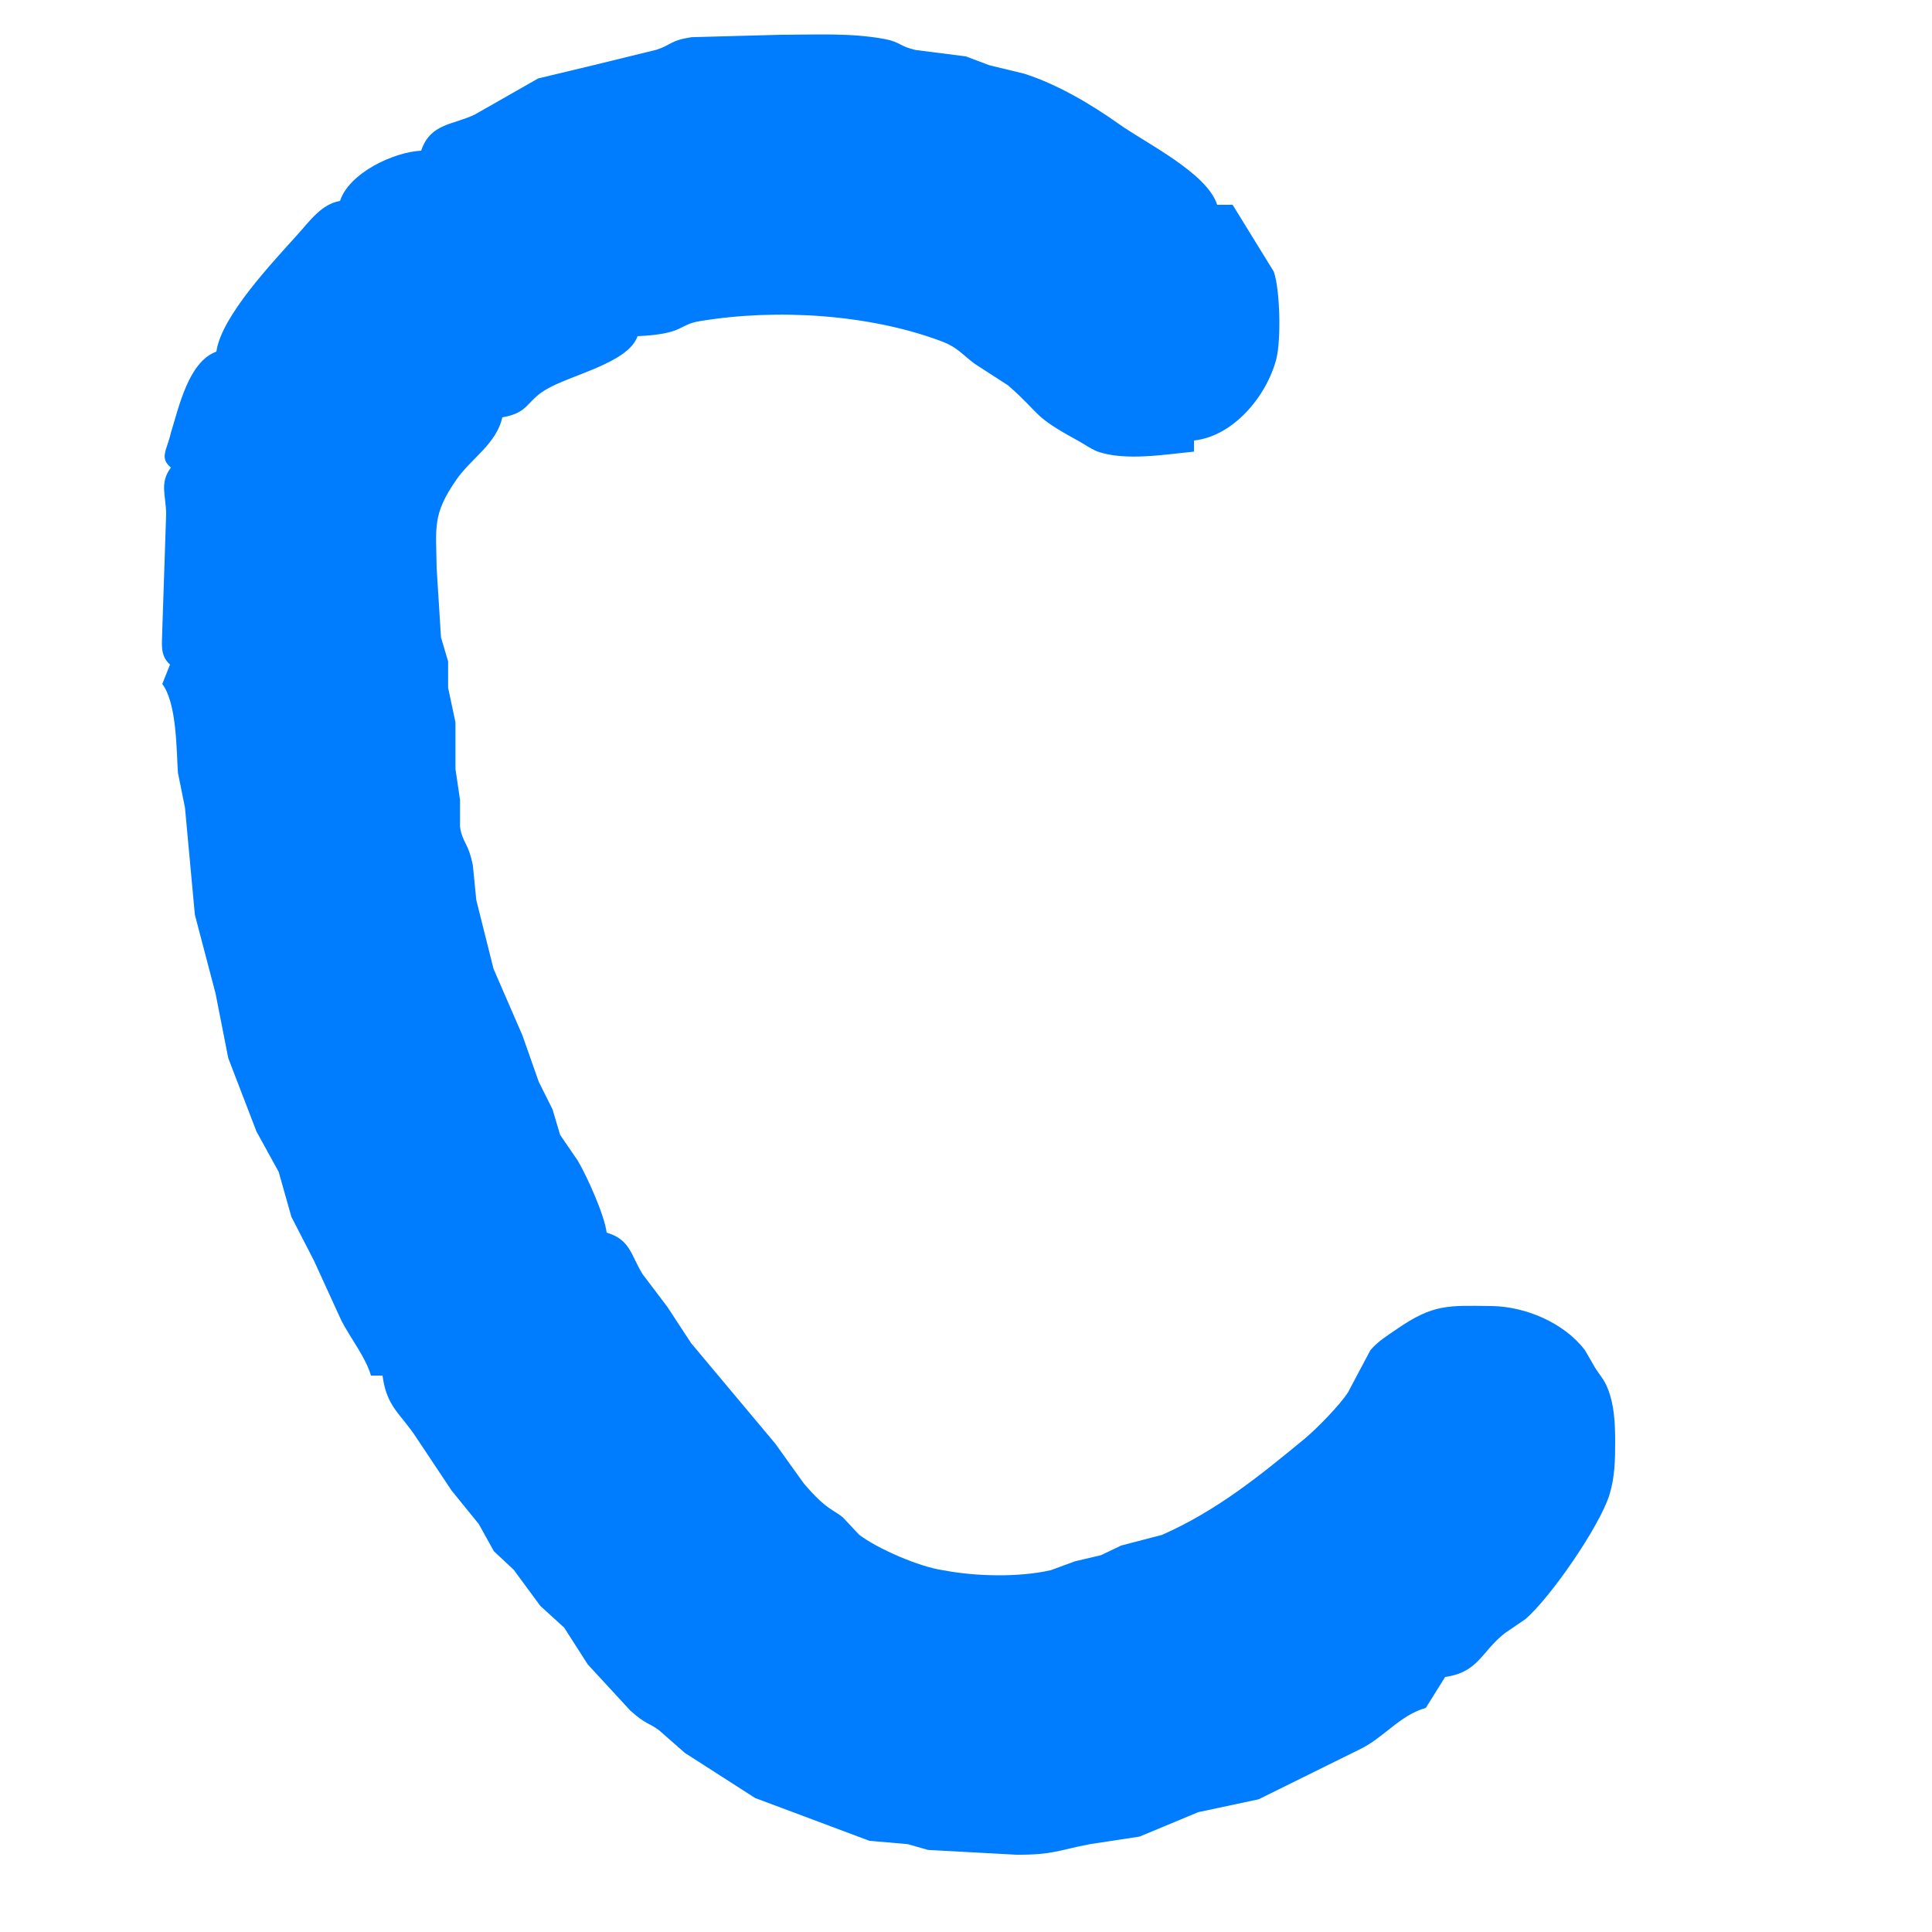
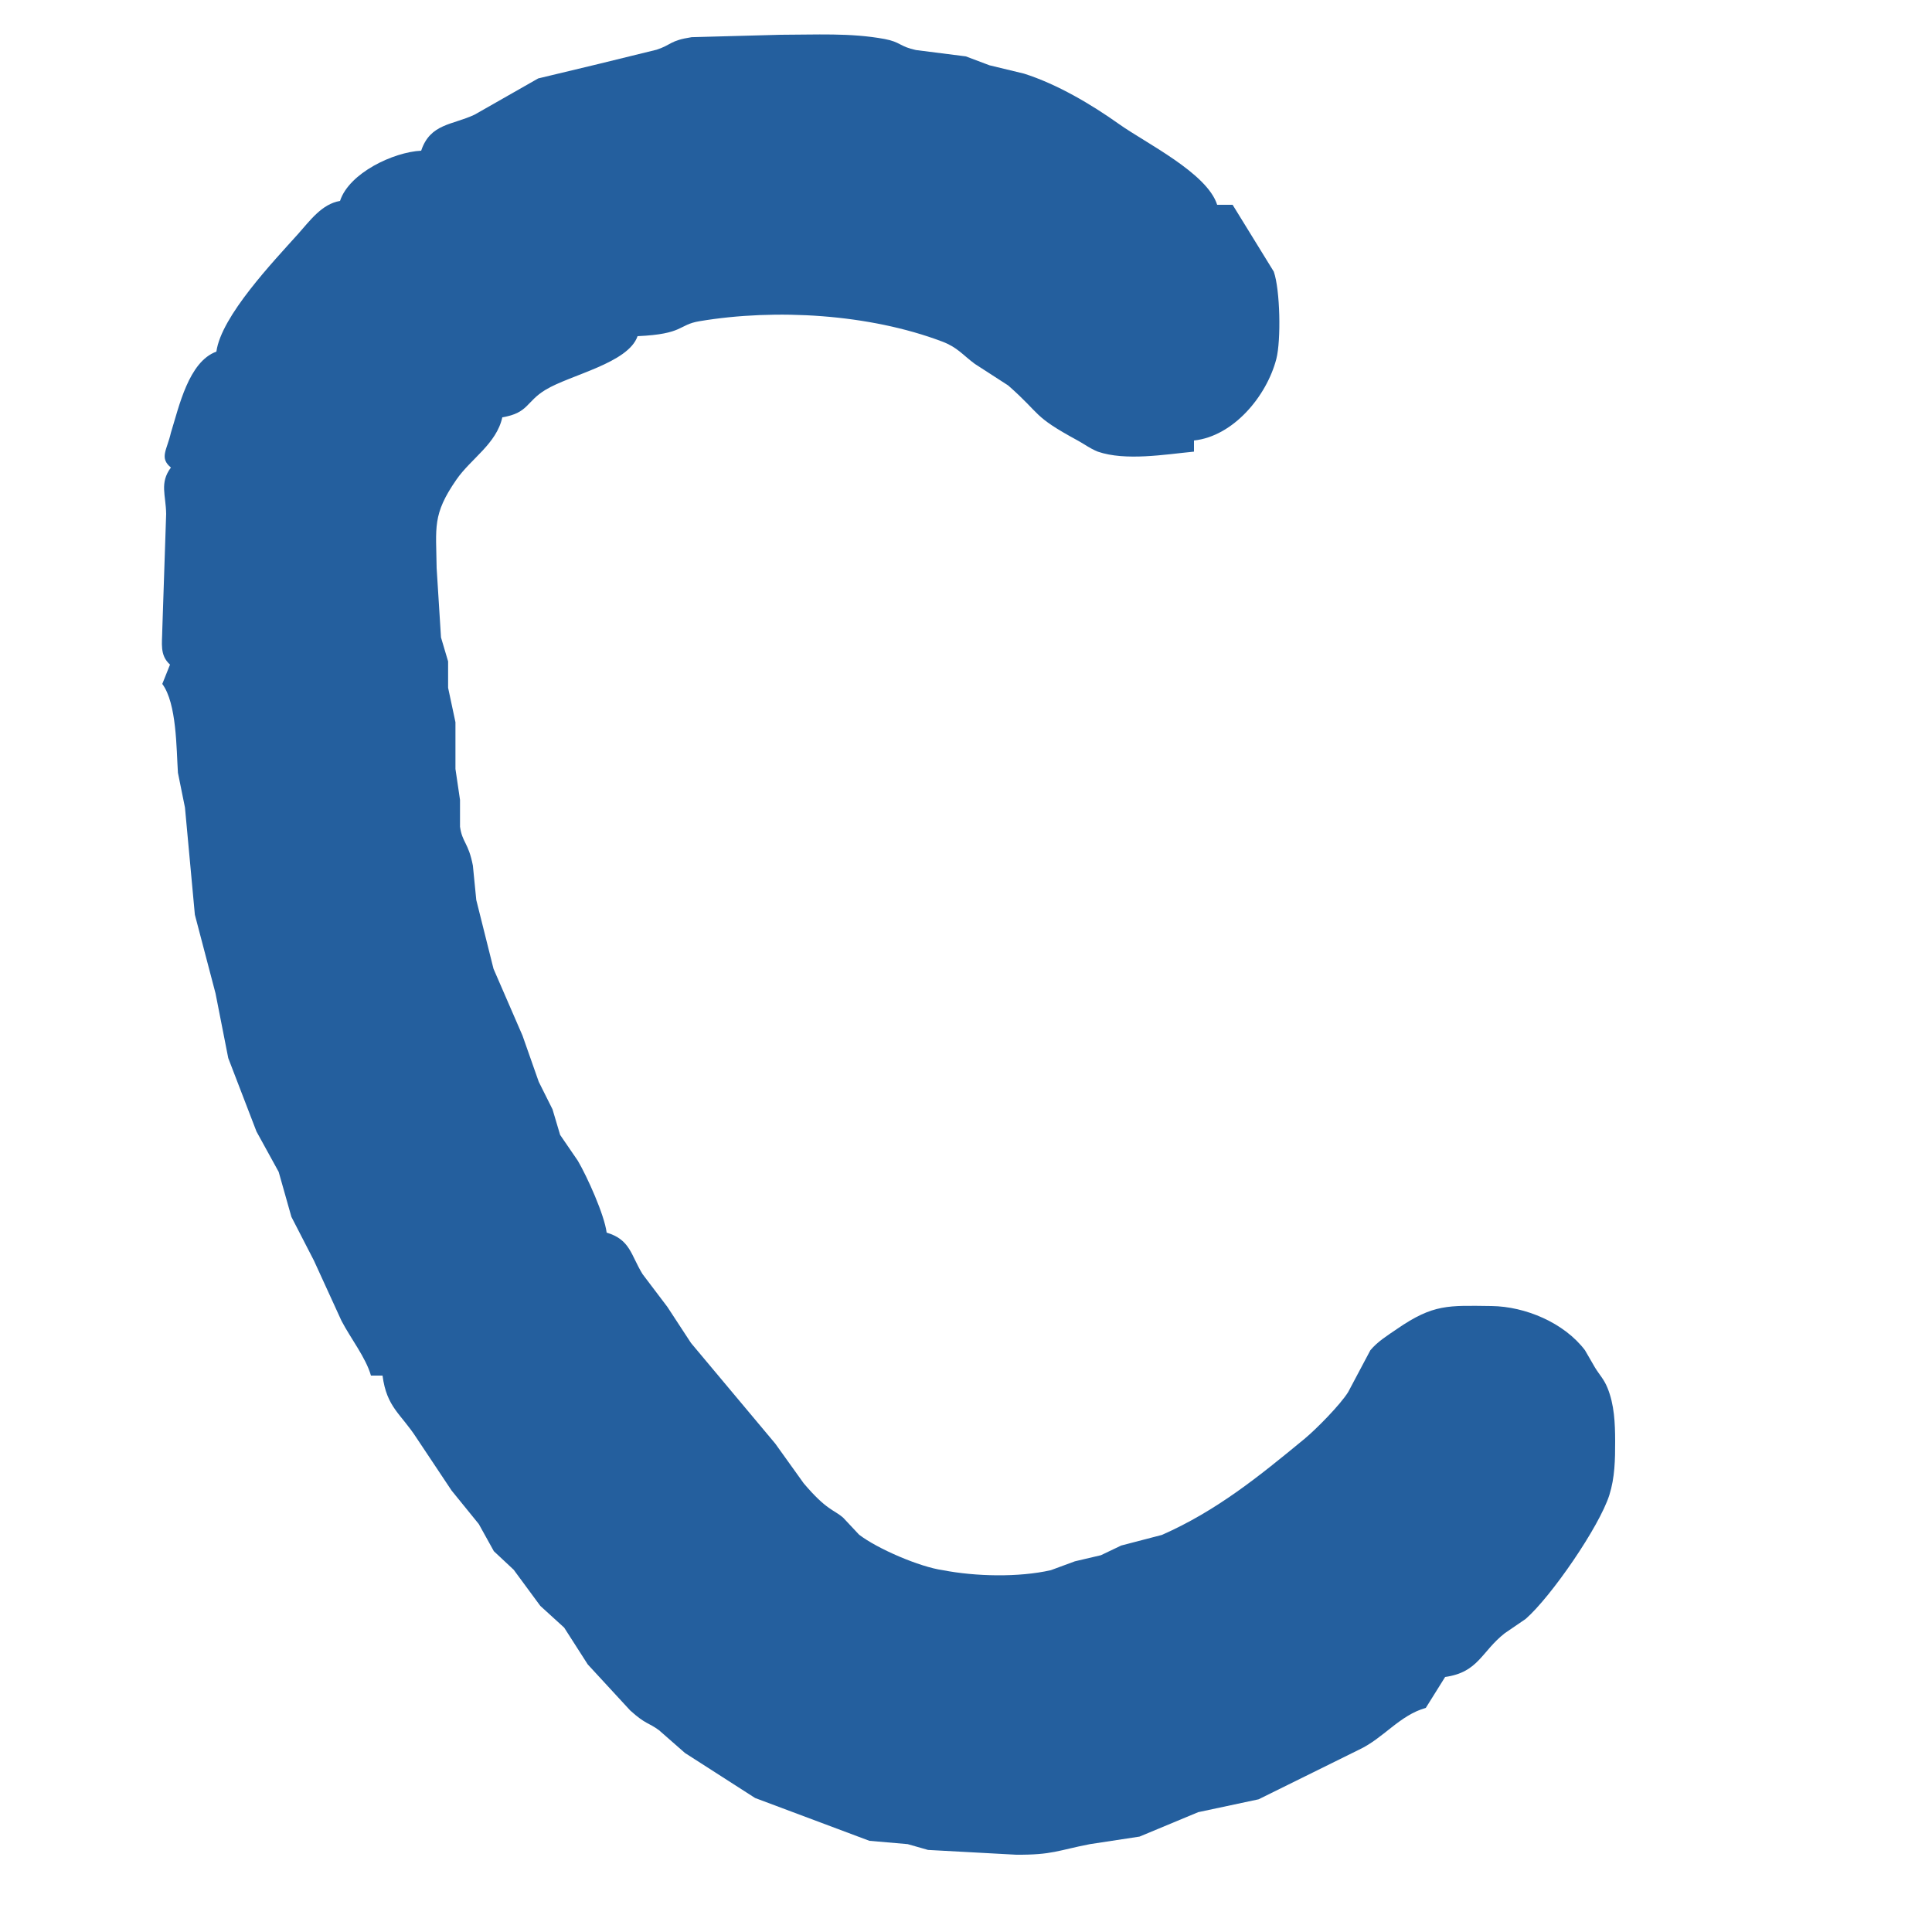
<svg xmlns="http://www.w3.org/2000/svg" width="1.667in" height="1.667in" viewBox="0 0 500 500">
-   <path id="blue" fill="#007cff" stroke="none" stroke-width="1" d="M 109.00,39.00            C 111.35,31.94 117.09,32.38 122.83,29.67              122.83,29.67 139.28,20.30 139.28,20.30              139.28,20.30 154.83,16.57 154.83,16.57              154.83,16.57 169.91,12.87 169.91,12.87              173.91,11.56 173.28,10.51 179.00,9.62              179.00,9.62 202.00,9.00 202.00,9.00              210.94,9.00 220.14,8.45 228.96,10.10              233.10,10.88 232.77,12.03 237.04,12.95              237.04,12.95 249.95,14.59 249.95,14.59              249.95,14.59 256.09,16.90 256.09,16.90              256.09,16.90 265.00,19.05 265.00,19.05              273.50,21.74 282.36,26.96 289.59,32.10              296.53,37.04 312.41,44.77 315.00,53.00              315.00,53.00 319.00,53.00 319.00,53.00              319.00,53.00 329.65,70.29 329.65,70.29              331.31,75.00 331.56,88.08 330.31,92.91              327.81,102.54 319.17,112.92 309.00,114.00              309.00,114.00 309.00,116.88 309.00,116.88              301.50,117.61 291.29,119.36 284.09,116.88              281.84,115.94 280.82,115.04 278.83,113.96              266.99,107.52 269.70,107.47 260.91,99.75              260.91,99.75 252.28,94.17 252.28,94.17              249.13,91.85 247.84,89.91 243.83,88.39              225.00,81.27 200.85,79.80 181.01,83.13              175.43,84.06 177.08,86.45 165.00,87.00              162.59,94.01 147.57,97.00 141.17,100.89              136.11,103.96 136.80,106.87 130.00,108.00              128.47,114.89 121.89,118.68 118.13,124.11              111.82,133.20 112.88,136.46 113.00,147.00              113.00,147.00 114.13,164.96 114.13,164.96              114.13,164.96 115.97,171.17 115.97,171.17              115.97,171.17 115.97,178.00 115.97,178.00              115.97,178.00 117.87,186.91 117.87,186.91              117.87,186.91 117.87,199.00 117.87,199.00              117.87,199.00 119.05,207.00 119.05,207.00              119.05,207.00 119.05,213.96 119.05,213.96              119.67,218.17 121.21,217.99 122.38,224.00              122.38,224.00 123.26,232.91 123.26,232.91              123.26,232.91 127.72,250.72 127.72,250.72              127.72,250.72 135.22,268.00 135.22,268.00              135.22,268.00 139.43,279.97 139.43,279.97              139.43,279.97 142.99,287.09 142.99,287.09              142.99,287.09 144.96,293.71 144.96,293.71              144.96,293.71 149.56,300.43 149.56,300.43              151.97,304.55 156.41,314.36 157.00,319.00              163.14,320.82 163.24,324.78 166.30,329.75              166.30,329.75 172.70,338.20 172.70,338.20              172.70,338.20 178.84,347.58 178.84,347.58              178.84,347.58 200.64,373.61 200.64,373.61              200.64,373.61 208.00,383.88 208.00,383.88              214.03,391.00 215.81,390.64 218.26,392.83              218.26,392.83 222.33,397.17 222.33,397.17              227.08,400.83 238.06,405.54 244.00,406.36              252.45,408.00 263.63,408.26 271.96,406.36              271.96,406.36 278.17,404.07 278.17,404.07              278.17,404.07 284.91,402.49 284.91,402.49              284.91,402.49 290.17,399.98 290.17,399.98              290.17,399.98 300.72,397.23 300.72,397.23              314.89,390.97 325.80,382.10 337.57,372.40              340.64,369.87 346.87,363.54 348.90,360.27              348.90,360.27 354.65,349.44 354.65,349.44              356.56,347.15 359.13,345.59 361.56,343.92              370.98,337.44 374.81,337.87 386.00,338.00              394.76,338.11 404.80,342.32 410.19,349.44              410.19,349.44 412.79,353.93 412.79,353.93              414.02,355.93 415.08,356.89 416.01,359.17              417.80,363.54 417.99,368.36 418.00,373.00              418.01,377.70 417.93,382.38 416.50,386.91              413.90,395.12 401.41,413.24 394.84,418.98              394.84,418.98 389.44,422.67 389.44,422.67              383.35,427.45 382.66,432.78 374.00,434.00              374.00,434.00 369.00,442.00 369.00,442.00              362.18,443.92 358.04,449.86 351.71,452.82              351.71,452.82 325.72,465.66 325.72,465.66              325.72,465.66 310.09,468.99 310.09,468.99              310.09,468.99 294.91,475.31 294.91,475.31              294.91,475.31 282.09,477.26 282.09,477.26              273.77,478.87 272.39,480.06 263.00,480.00              263.00,480.00 240.17,478.76 240.17,478.76              240.17,478.76 234.91,477.26 234.91,477.26              234.91,477.26 225.00,476.40 225.00,476.40              225.00,476.40 195.42,465.32 195.42,465.32              195.42,465.32 177.27,453.67 177.27,453.67              177.27,453.67 170.55,447.78 170.55,447.78              167.77,445.73 167.13,446.32 163.09,442.66              163.09,442.66 152.11,430.75 152.11,430.75              152.11,430.75 146.01,421.23 146.01,421.23              146.01,421.23 139.83,415.60 139.83,415.60              139.83,415.60 132.95,406.26 132.95,406.26              132.95,406.26 127.81,401.45 127.81,401.45              127.81,401.45 123.91,394.42 123.91,394.42              123.91,394.42 116.87,385.75 116.87,385.75              116.87,385.75 107.81,372.15 107.81,372.15              103.73,365.82 100.08,364.27 99.00,356.00              99.00,356.00 96.00,356.00 96.00,356.00              94.70,351.38 90.72,346.33 88.38,341.83              88.38,341.83 81.25,326.25 81.25,326.25              81.25,326.25 75.41,314.91 75.41,314.91              75.41,314.91 72.12,303.28 72.12,303.28              72.12,303.28 66.38,292.84 66.38,292.84              66.38,292.84 59.07,273.83 59.07,273.83              59.07,273.83 55.78,257.09 55.78,257.09              55.78,257.09 50.43,236.72 50.43,236.72              50.43,236.72 47.87,209.00 47.87,209.00              47.87,209.00 46.05,200.00 46.05,200.00              45.63,193.72 45.76,182.07 42.00,177.00              42.00,177.00 44.00,172.00 44.00,172.00              41.28,169.56 41.97,166.48 42.00,163.00              42.00,163.00 43.00,133.00 43.00,133.00              42.94,128.09 41.24,125.03 44.23,121.00              41.19,118.47 43.19,116.54 44.23,111.99              46.33,105.25 48.81,93.61 56.00,91.00              57.25,81.82 70.77,67.66 77.09,60.61              80.21,57.13 83.25,52.80 88.00,52.00              90.35,44.77 101.82,39.35 109.00,39.00 Z" />
+   <path id="blue" fill="#245f9e" stroke="none" stroke-width="1" d="M 109.00,39.00            C 111.35,31.94 117.09,32.38 122.83,29.67              122.83,29.67 139.28,20.30 139.28,20.30              139.28,20.30 154.83,16.57 154.83,16.57              154.83,16.57 169.91,12.87 169.91,12.87              173.91,11.56 173.28,10.51 179.00,9.62              179.00,9.62 202.00,9.00 202.00,9.00              210.94,9.00 220.14,8.45 228.96,10.10              233.10,10.88 232.77,12.03 237.04,12.95              237.04,12.95 249.95,14.59 249.95,14.59              249.95,14.59 256.09,16.90 256.09,16.90              256.09,16.90 265.00,19.05 265.00,19.05              273.50,21.74 282.36,26.96 289.59,32.10              296.53,37.04 312.41,44.77 315.00,53.00              315.00,53.00 319.00,53.00 319.00,53.00              319.00,53.00 329.65,70.29 329.65,70.29              331.31,75.00 331.56,88.08 330.31,92.91              327.81,102.54 319.17,112.92 309.00,114.00              309.00,114.00 309.00,116.88 309.00,116.88              301.50,117.61 291.29,119.36 284.09,116.88              281.84,115.94 280.82,115.04 278.83,113.96              266.99,107.52 269.70,107.47 260.91,99.75              260.91,99.75 252.28,94.17 252.28,94.17              249.13,91.85 247.84,89.91 243.83,88.39              225.00,81.27 200.85,79.80 181.01,83.13              175.43,84.06 177.08,86.45 165.00,87.00              162.59,94.01 147.57,97.00 141.17,100.89              136.11,103.96 136.80,106.87 130.00,108.00              128.47,114.89 121.89,118.68 118.13,124.11              111.82,133.20 112.88,136.46 113.00,147.00              113.00,147.00 114.13,164.96 114.13,164.96              114.13,164.96 115.97,171.17 115.97,171.17              115.97,171.17 115.97,178.00 115.97,178.00              115.97,178.00 117.87,186.91 117.87,186.91              117.87,186.91 117.87,199.00 117.87,199.00              117.87,199.00 119.05,207.00 119.05,207.00              119.05,207.00 119.05,213.96 119.05,213.96              119.67,218.17 121.21,217.99 122.38,224.00              122.38,224.00 123.26,232.91 123.26,232.91              123.26,232.91 127.72,250.72 127.72,250.72              127.72,250.72 135.22,268.00 135.22,268.00              135.22,268.00 139.43,279.97 139.43,279.97              139.43,279.97 142.99,287.09 142.99,287.09              142.99,287.09 144.96,293.71 144.96,293.71              144.96,293.71 149.56,300.43 149.56,300.43              151.97,304.55 156.41,314.36 157.00,319.00              163.14,320.82 163.24,324.78 166.30,329.75              166.30,329.75 172.70,338.20 172.70,338.20              172.70,338.20 178.84,347.58 178.84,347.58              178.84,347.58 200.64,373.61 200.64,373.61              200.64,373.61 208.00,383.88 208.00,383.88              214.03,391.00 215.81,390.64 218.26,392.83              218.26,392.83 222.33,397.17 222.33,397.17              227.08,400.83 238.06,405.54 244.00,406.36              252.45,408.00 263.63,408.26 271.96,406.36              271.96,406.36 278.17,404.07 278.17,404.07              278.17,404.07 284.91,402.49 284.91,402.49              284.91,402.49 290.17,399.98 290.17,399.98              290.17,399.98 300.72,397.23 300.72,397.23              314.89,390.97 325.80,382.10 337.57,372.40              340.64,369.87 346.87,363.54 348.90,360.27              348.90,360.27 354.65,349.44 354.65,349.44              356.56,347.15 359.13,345.59 361.56,343.92              370.98,337.44 374.81,337.87 386.00,338.00              394.76,338.11 404.80,342.32 410.19,349.44              410.19,349.44 412.79,353.93 412.79,353.93              414.02,355.93 415.08,356.89 416.01,359.17              417.80,363.54 417.99,368.36 418.00,373.00              418.01,377.70 417.93,382.38 416.50,386.91              413.90,395.12 401.41,413.24 394.84,418.98              394.84,418.98 389.44,422.67 389.44,422.67              383.35,427.45 382.66,432.78 374.00,434.00              374.00,434.00 369.00,442.00 369.00,442.00              362.18,443.92 358.04,449.86 351.71,452.82              351.71,452.82 325.72,465.66 325.72,465.66              325.72,465.66 310.09,468.99 310.09,468.99              310.09,468.99 294.91,475.31 294.91,475.31              294.91,475.31 282.09,477.26 282.09,477.26              273.77,478.87 272.39,480.06 263.00,480.00              263.00,480.00 240.17,478.76 240.17,478.76              240.17,478.76 234.91,477.26 234.91,477.26              234.91,477.26 225.00,476.40 225.00,476.40              225.00,476.40 195.42,465.32 195.42,465.32              195.42,465.32 177.27,453.67 177.27,453.67              177.27,453.67 170.55,447.78 170.55,447.78              167.77,445.73 167.13,446.32 163.09,442.66              163.09,442.66 152.11,430.75 152.11,430.75              152.11,430.75 146.01,421.23 146.01,421.23              146.01,421.23 139.83,415.60 139.83,415.60              139.83,415.60 132.95,406.26 132.95,406.26              132.95,406.26 127.81,401.45 127.81,401.45              127.81,401.45 123.91,394.42 123.91,394.42              123.91,394.42 116.87,385.75 116.87,385.75              116.87,385.75 107.81,372.15 107.81,372.15              103.73,365.82 100.08,364.27 99.00,356.00              99.00,356.00 96.00,356.00 96.00,356.00              94.70,351.38 90.72,346.33 88.38,341.83              88.38,341.83 81.25,326.25 81.25,326.25              81.25,326.25 75.41,314.91 75.41,314.91              75.41,314.91 72.12,303.28 72.12,303.28              72.12,303.28 66.38,292.84 66.38,292.84              66.38,292.84 59.07,273.83 59.07,273.83              59.07,273.83 55.78,257.09 55.78,257.09              55.78,257.09 50.43,236.72 50.43,236.72              50.43,236.72 47.87,209.00 47.87,209.00              47.87,209.00 46.05,200.00 46.05,200.00              45.63,193.72 45.76,182.07 42.00,177.00              42.00,177.00 44.00,172.00 44.00,172.00              41.28,169.56 41.97,166.48 42.00,163.00              42.00,163.00 43.00,133.00 43.00,133.00              42.94,128.09 41.24,125.03 44.23,121.00              41.19,118.47 43.19,116.54 44.23,111.99              46.33,105.25 48.81,93.61 56.00,91.00              57.25,81.82 70.77,67.66 77.09,60.61              80.21,57.13 83.25,52.80 88.00,52.00              90.35,44.77 101.82,39.35 109.00,39.00 Z" />
</svg>
